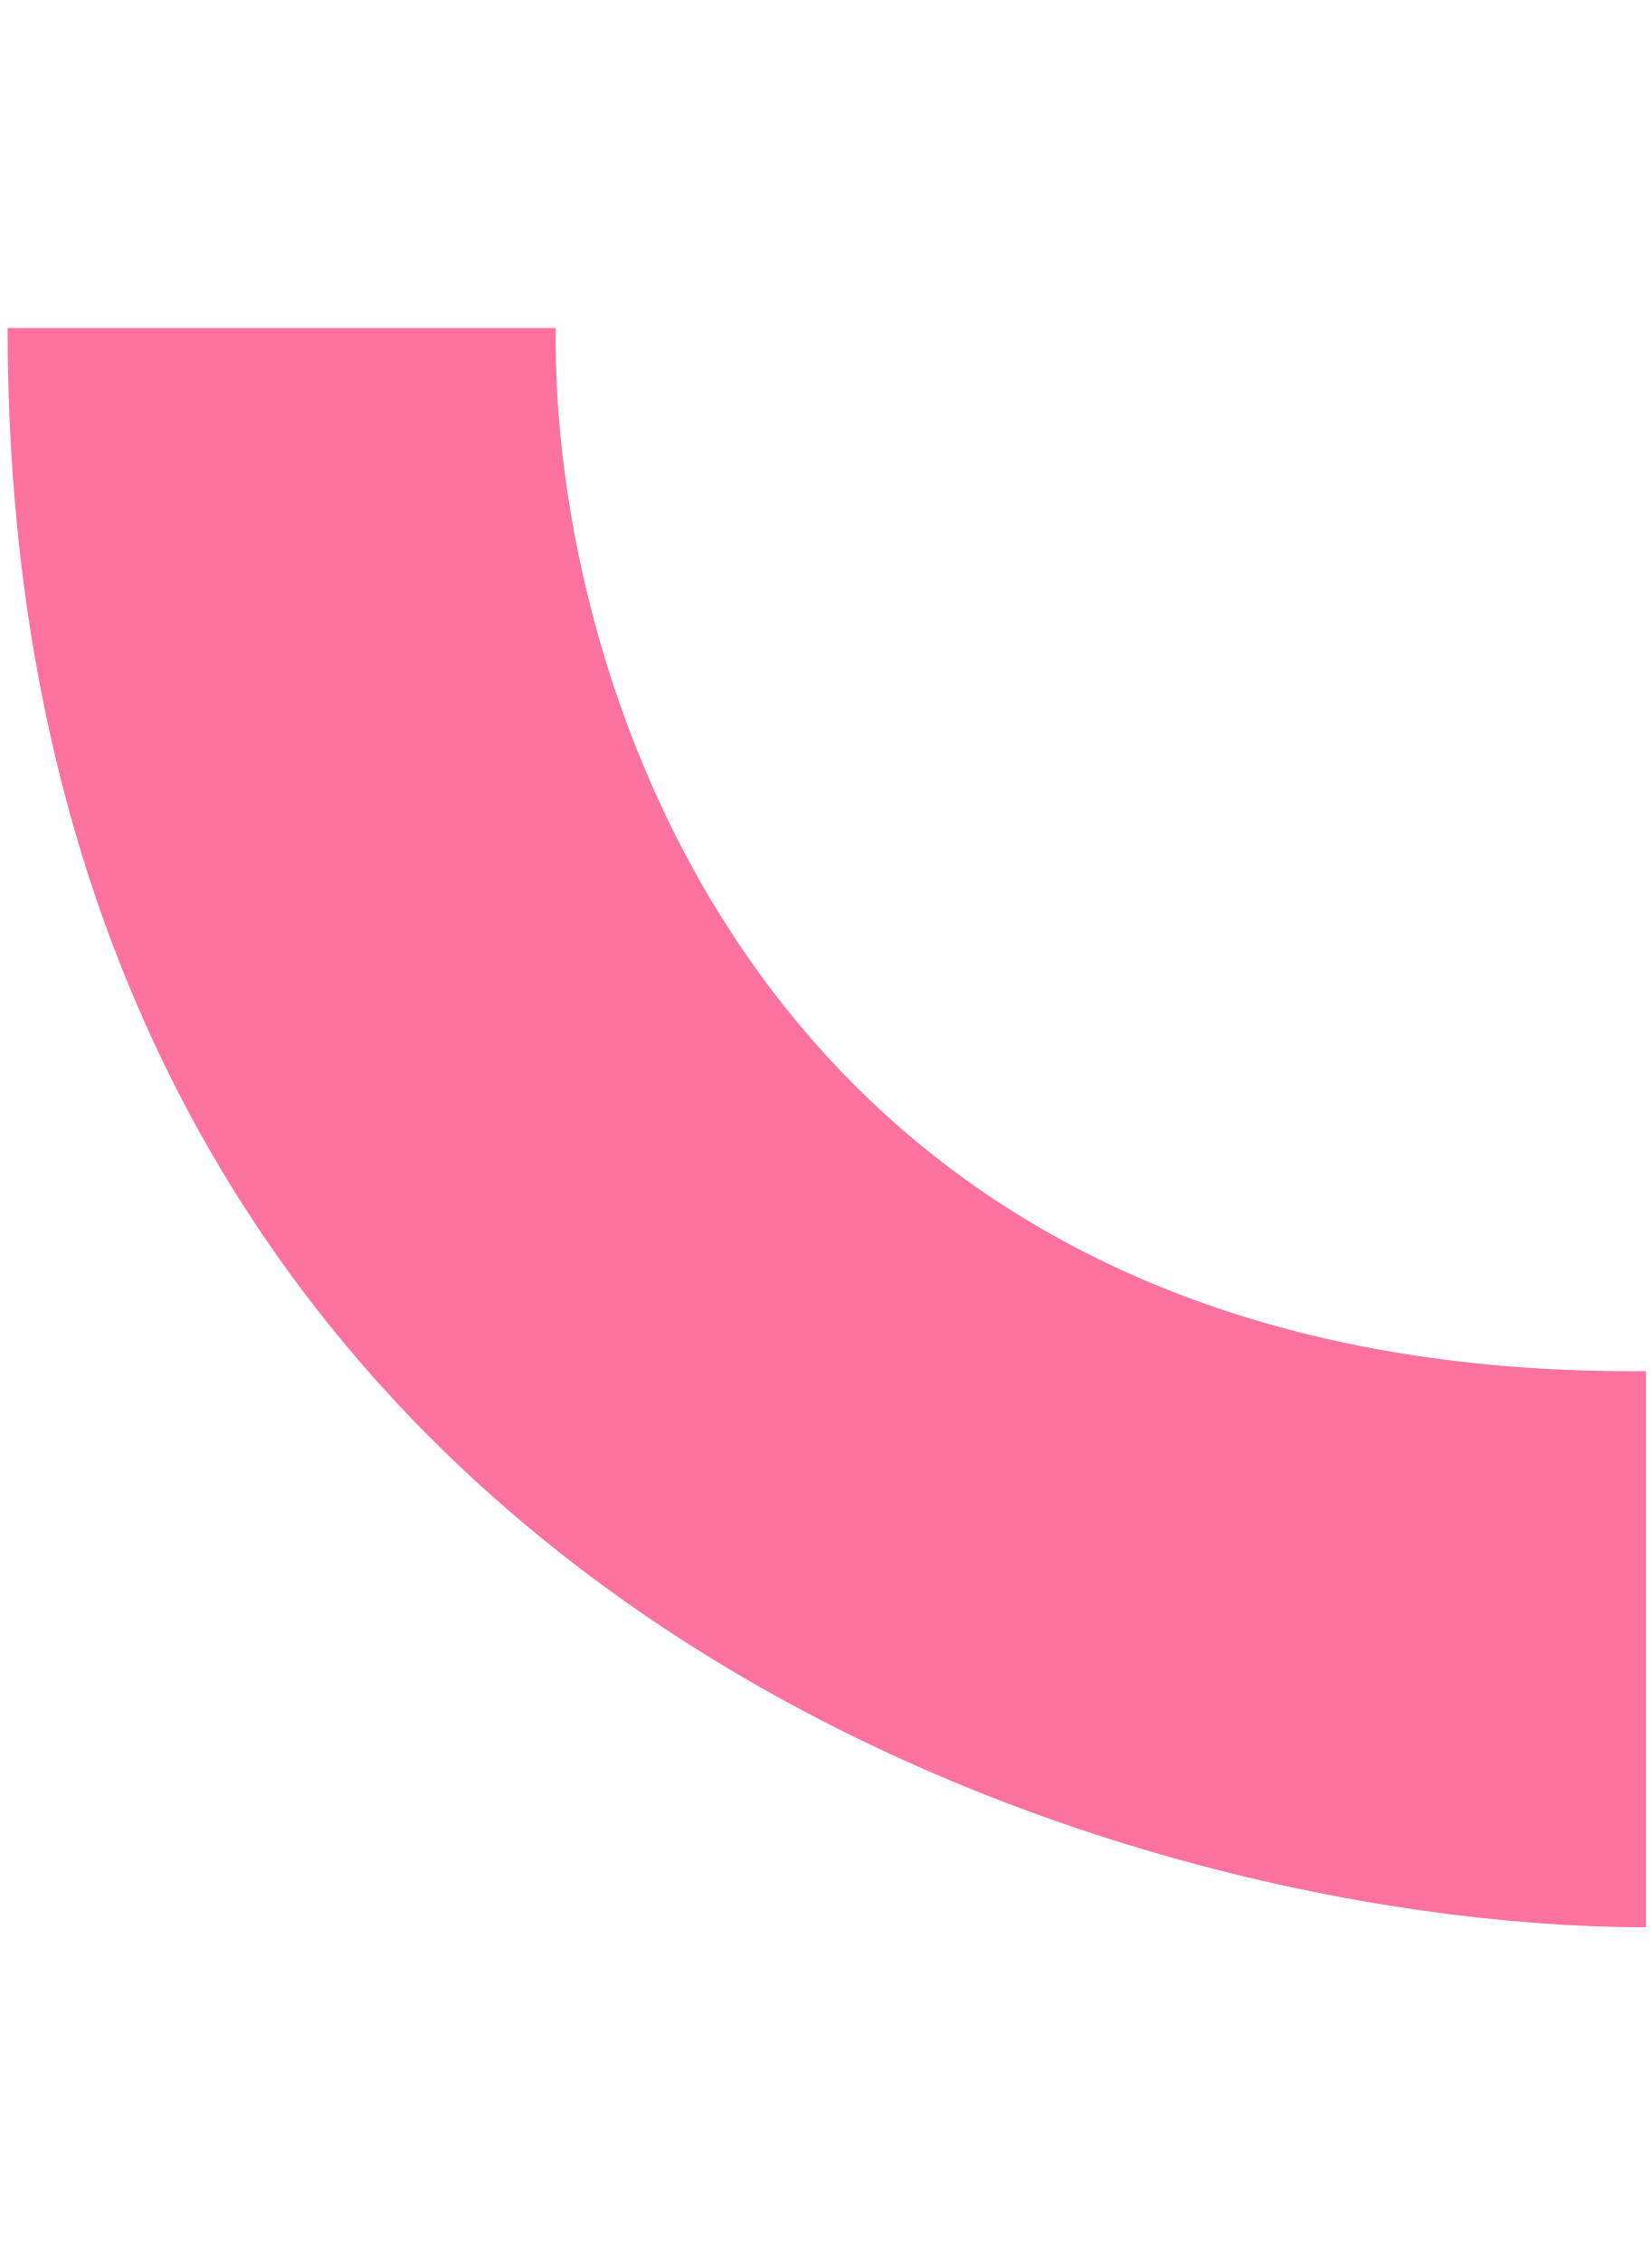
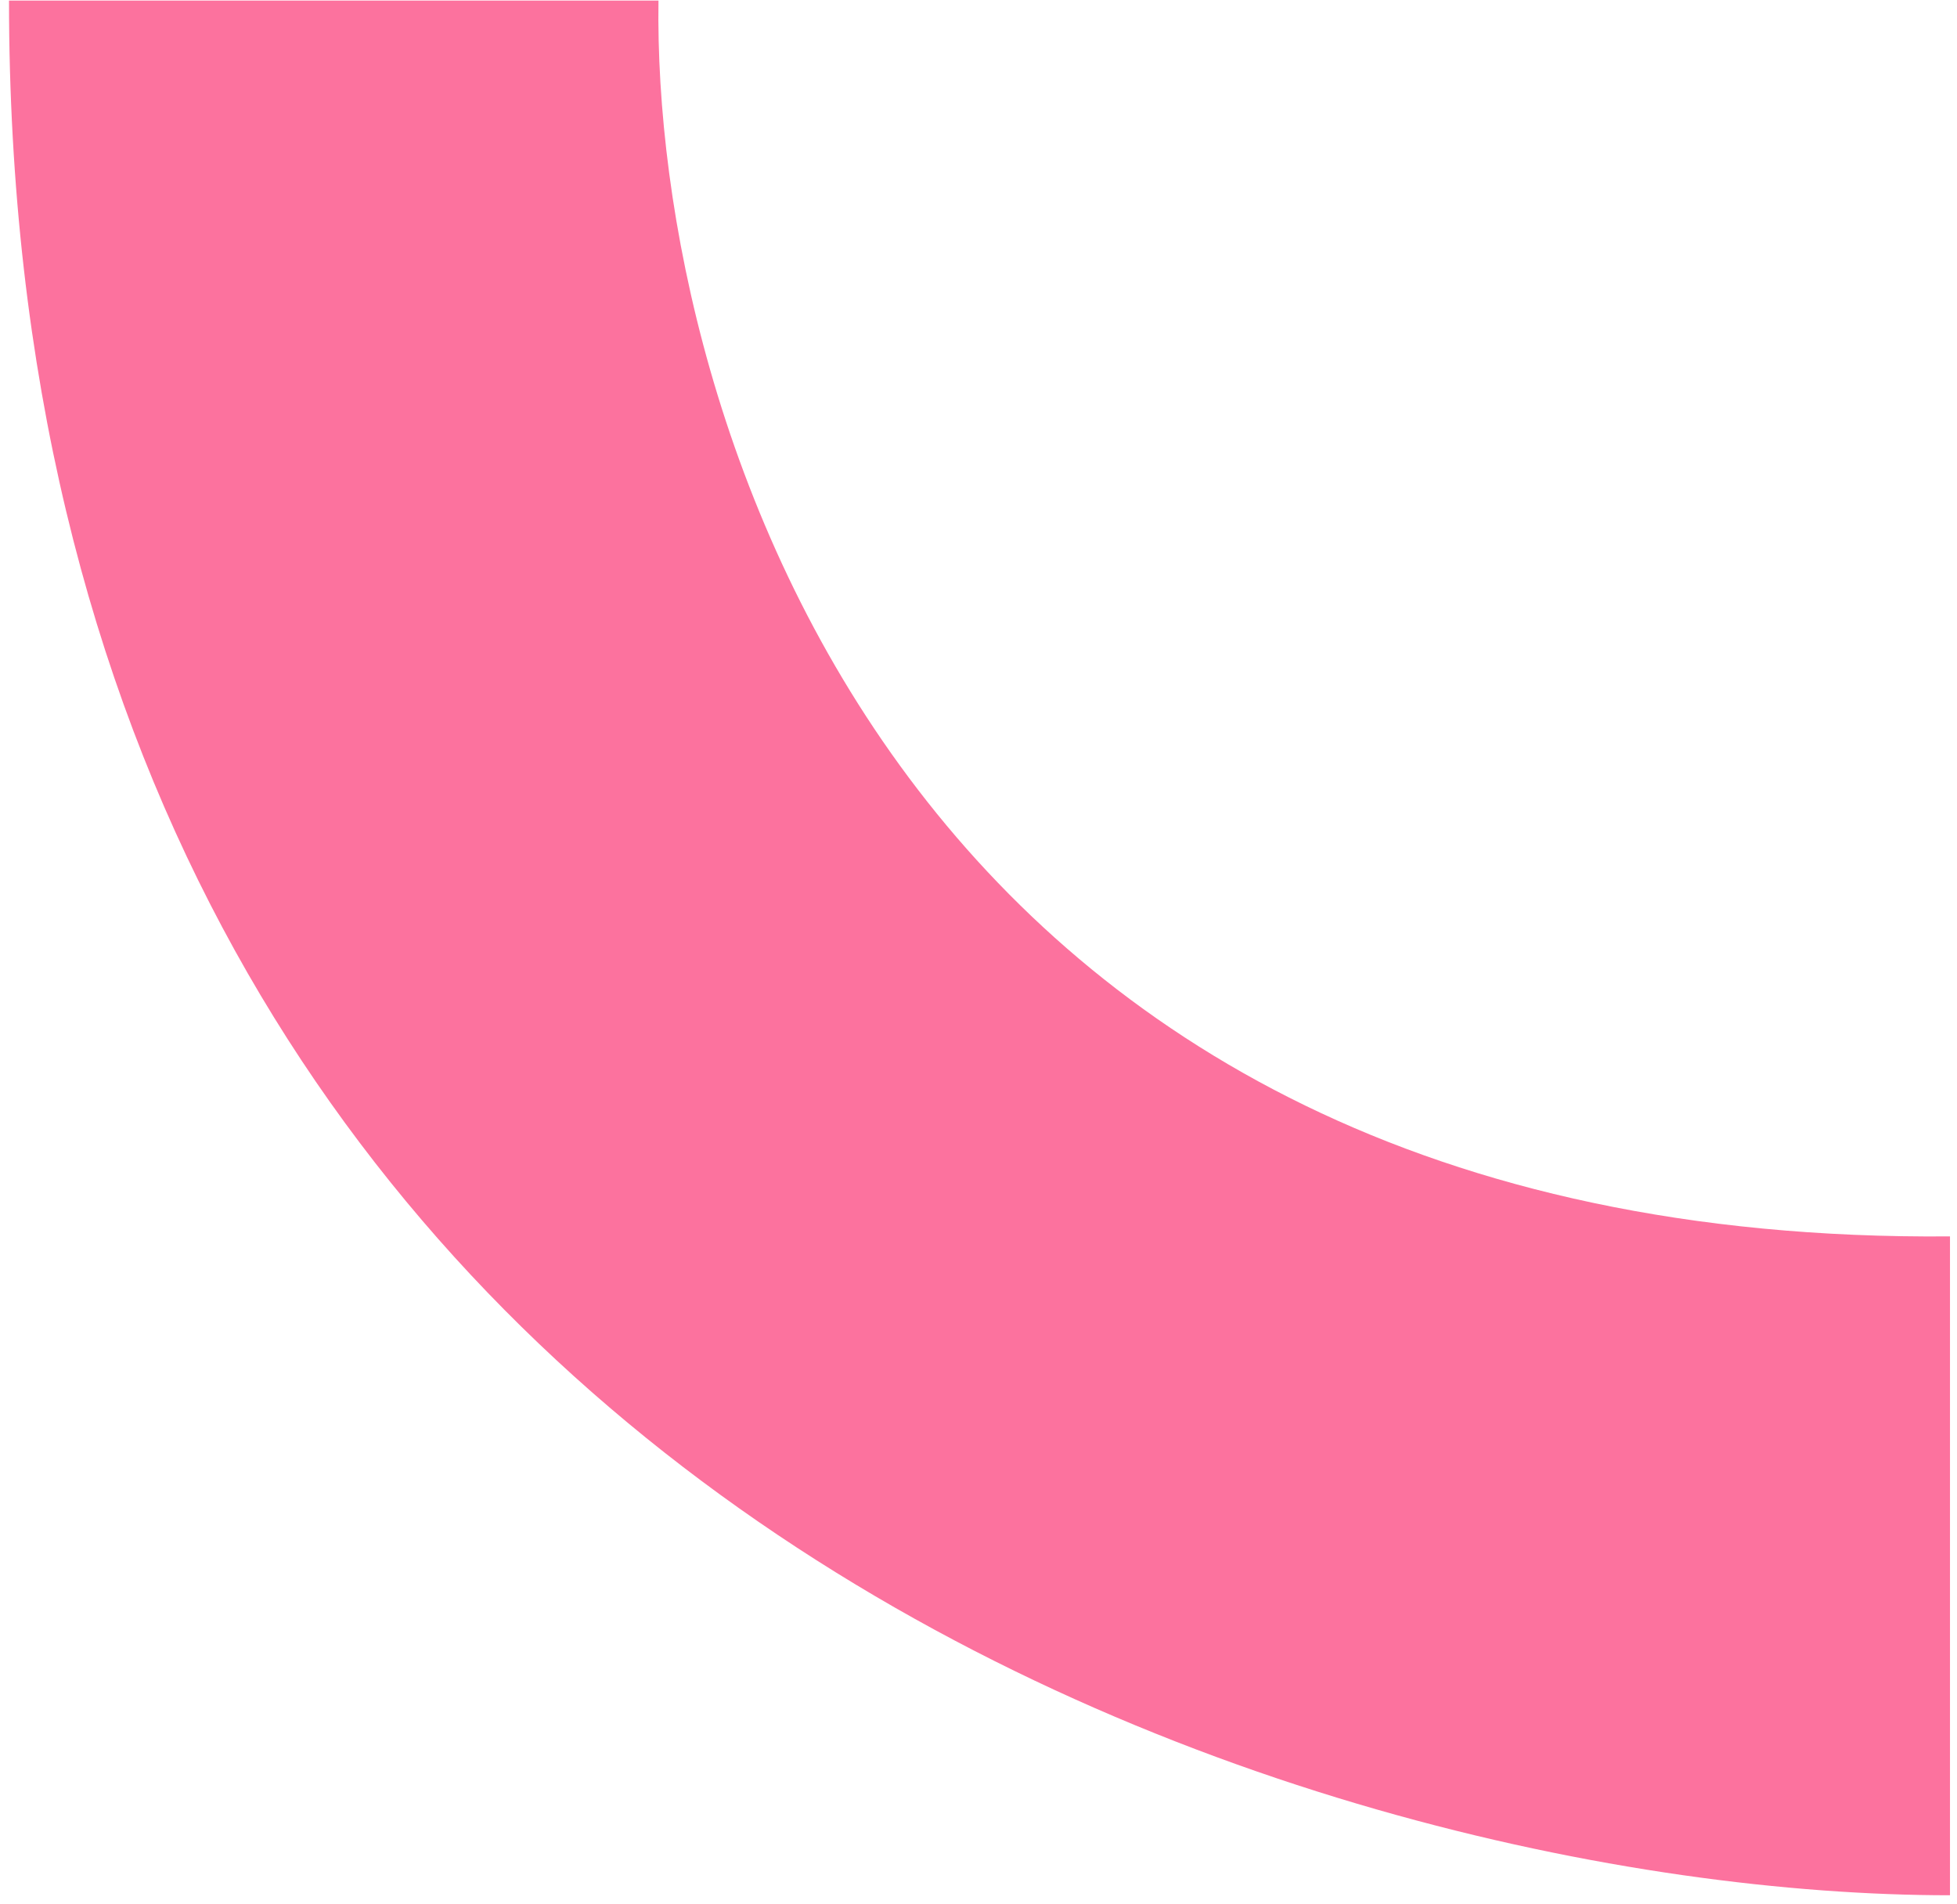
- <svg xmlns="http://www.w3.org/2000/svg" width="130" height="178" viewBox="0 0 183 178" fill="none">
+ <svg xmlns="http://www.w3.org/2000/svg" width="183" height="178" viewBox="0 0 183 178" fill="none">
  <path d="M61.575 0.054H0.842C0.843 139.818 122.471 177.205 182.344 177.205V115.602C84.337 116.437 60.995 38.918 61.575 0.054Z" fill="#FC729E" />
</svg>
